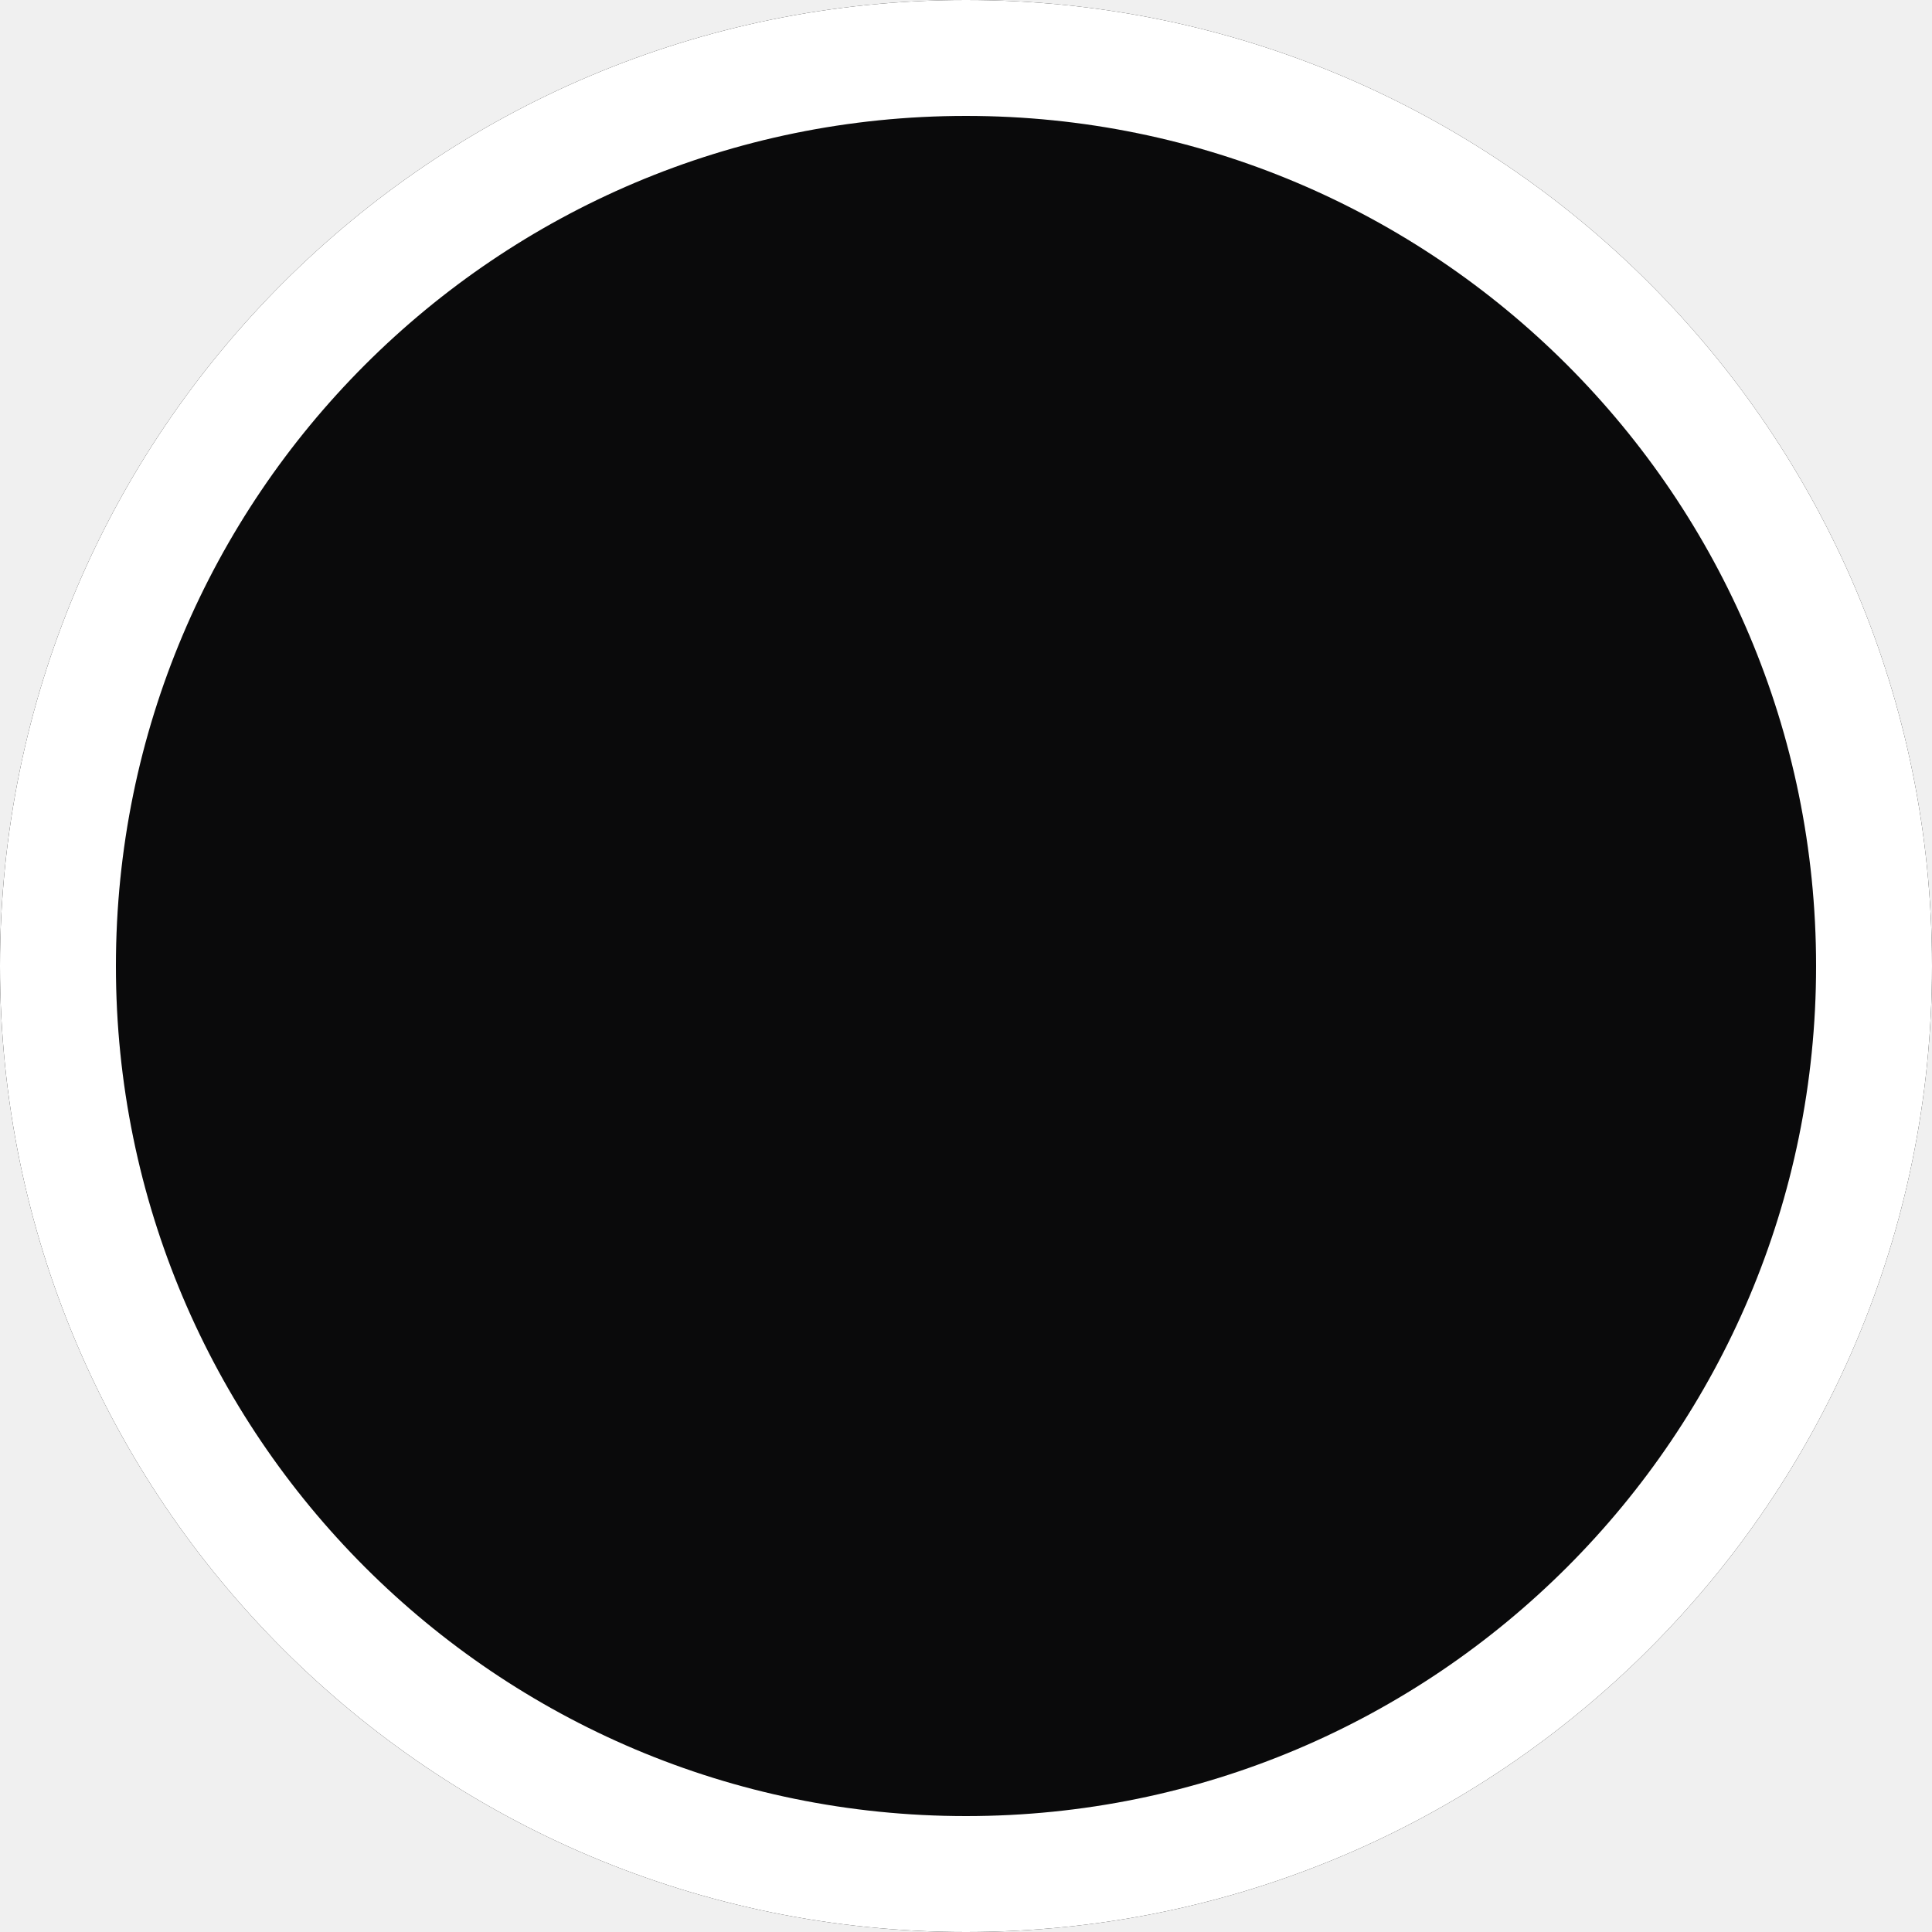
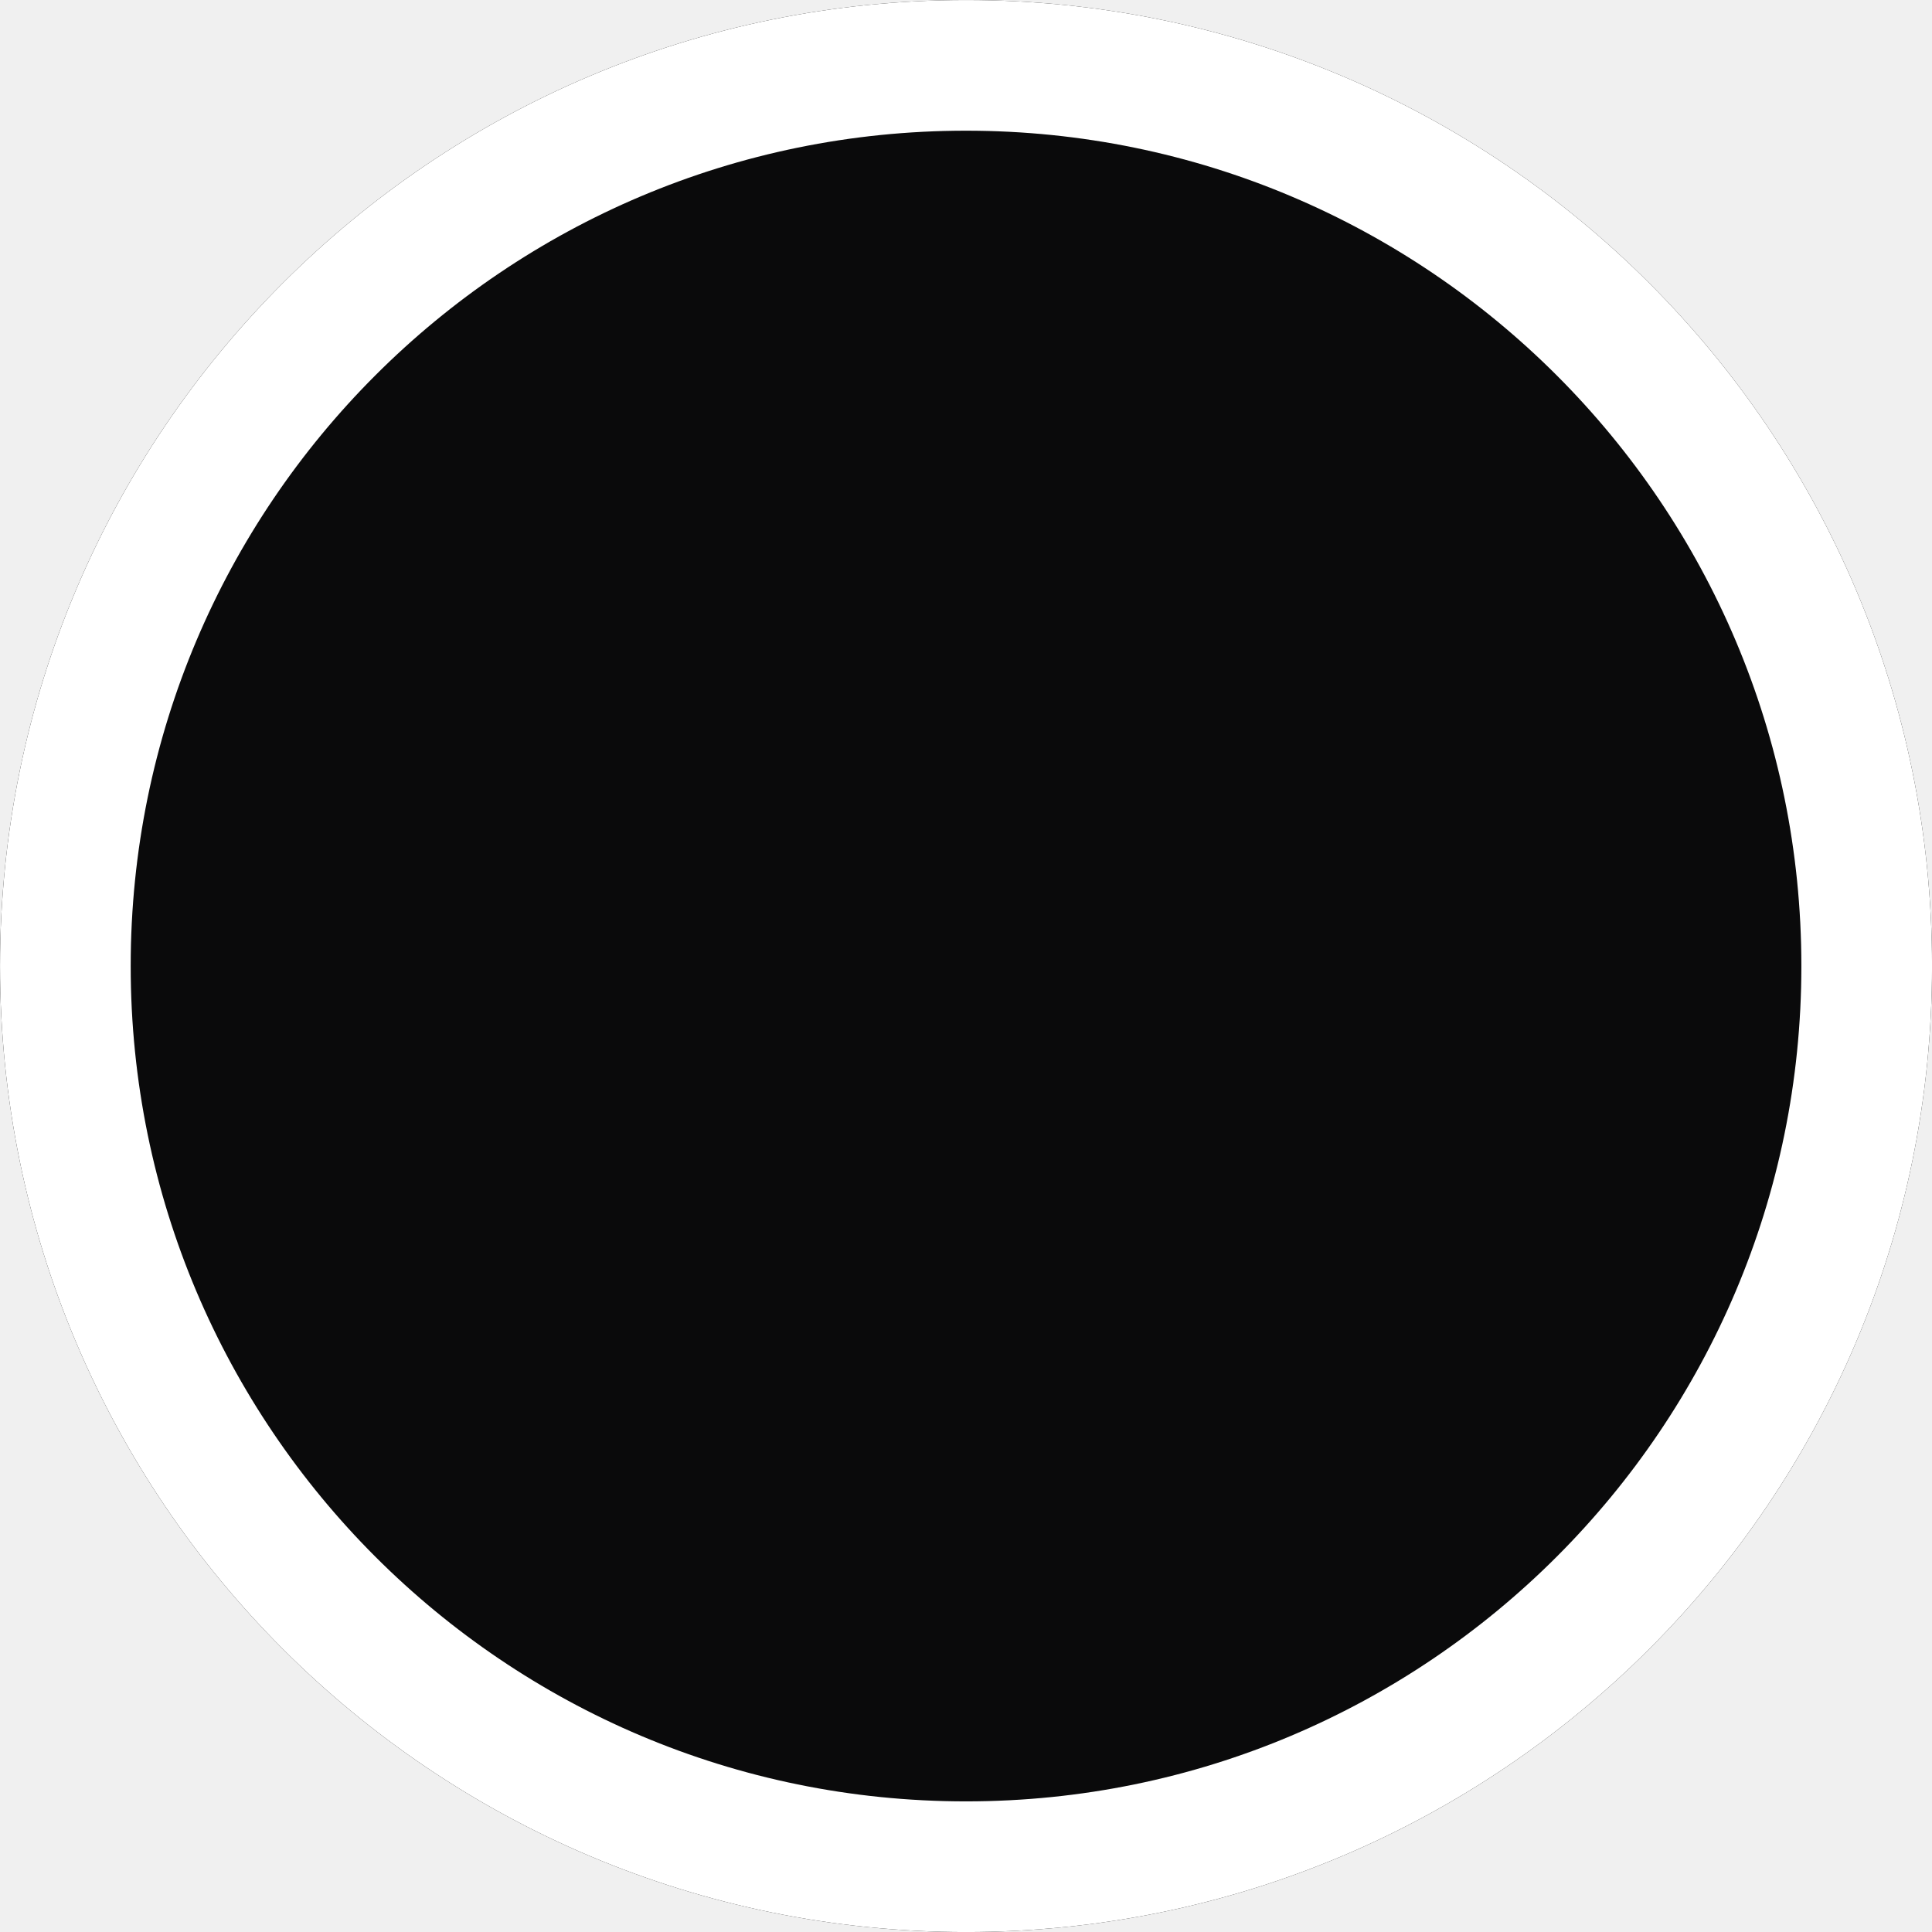
- <svg xmlns="http://www.w3.org/2000/svg" width="50" height="50" viewBox="0 0 50 50" fill="none">
-   <rect x="1.5" y="1.5" width="47" height="47" rx="23.5" fill="#0A0A0B" />
-   <rect x="1.5" y="1.5" width="47" height="47" rx="23.5" stroke="black" stroke-width="3" />
-   <rect x="1.5" y="1.5" width="47" height="47" rx="23.5" stroke="white" stroke-width="3" />
+ <svg xmlns="http://www.w3.org/2000/svg" width="30" height="30" viewBox="0 0 30 30" fill="none">
+   <rect x="1.015" y="1.015" width="27.971" height="27.971" rx="13.985" fill="#0A0A0B" />
+   <rect x="1.015" y="1.015" width="27.971" height="27.971" rx="13.985" stroke="black" stroke-width="2.029" />
+   <rect x="1.015" y="1.015" width="27.971" height="27.971" rx="13.985" stroke="white" stroke-width="2.029" />
</svg>
